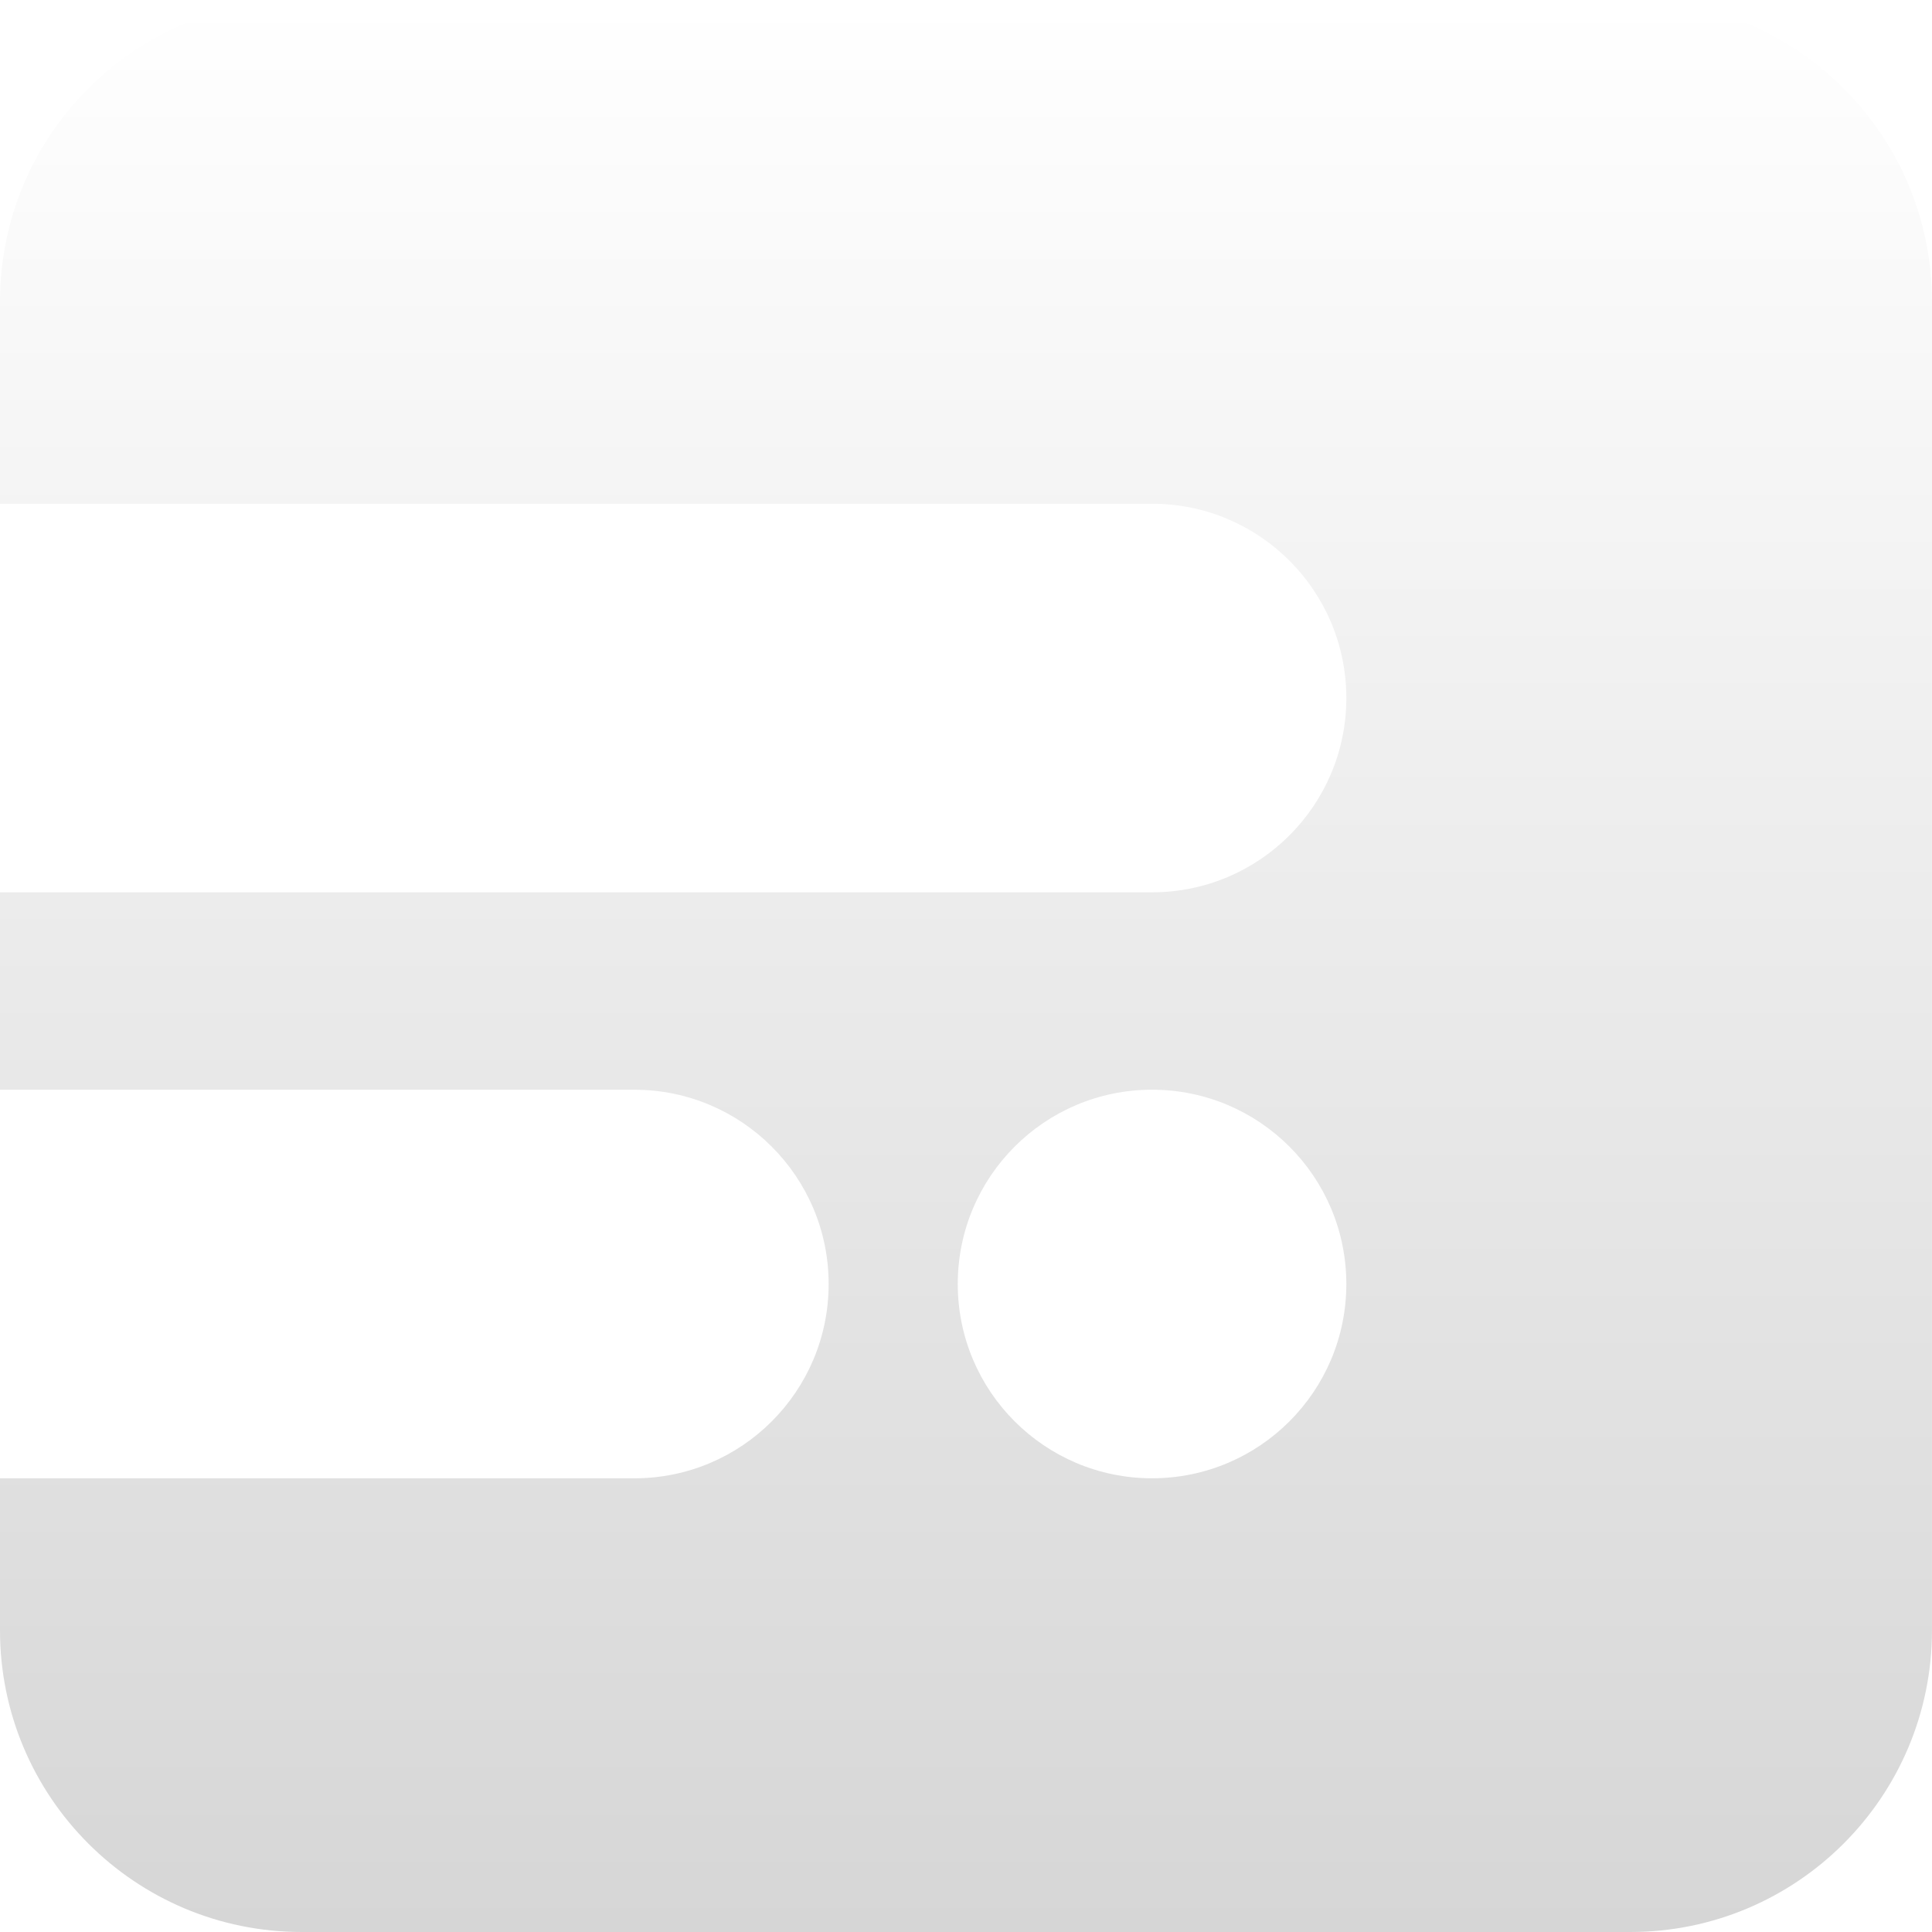
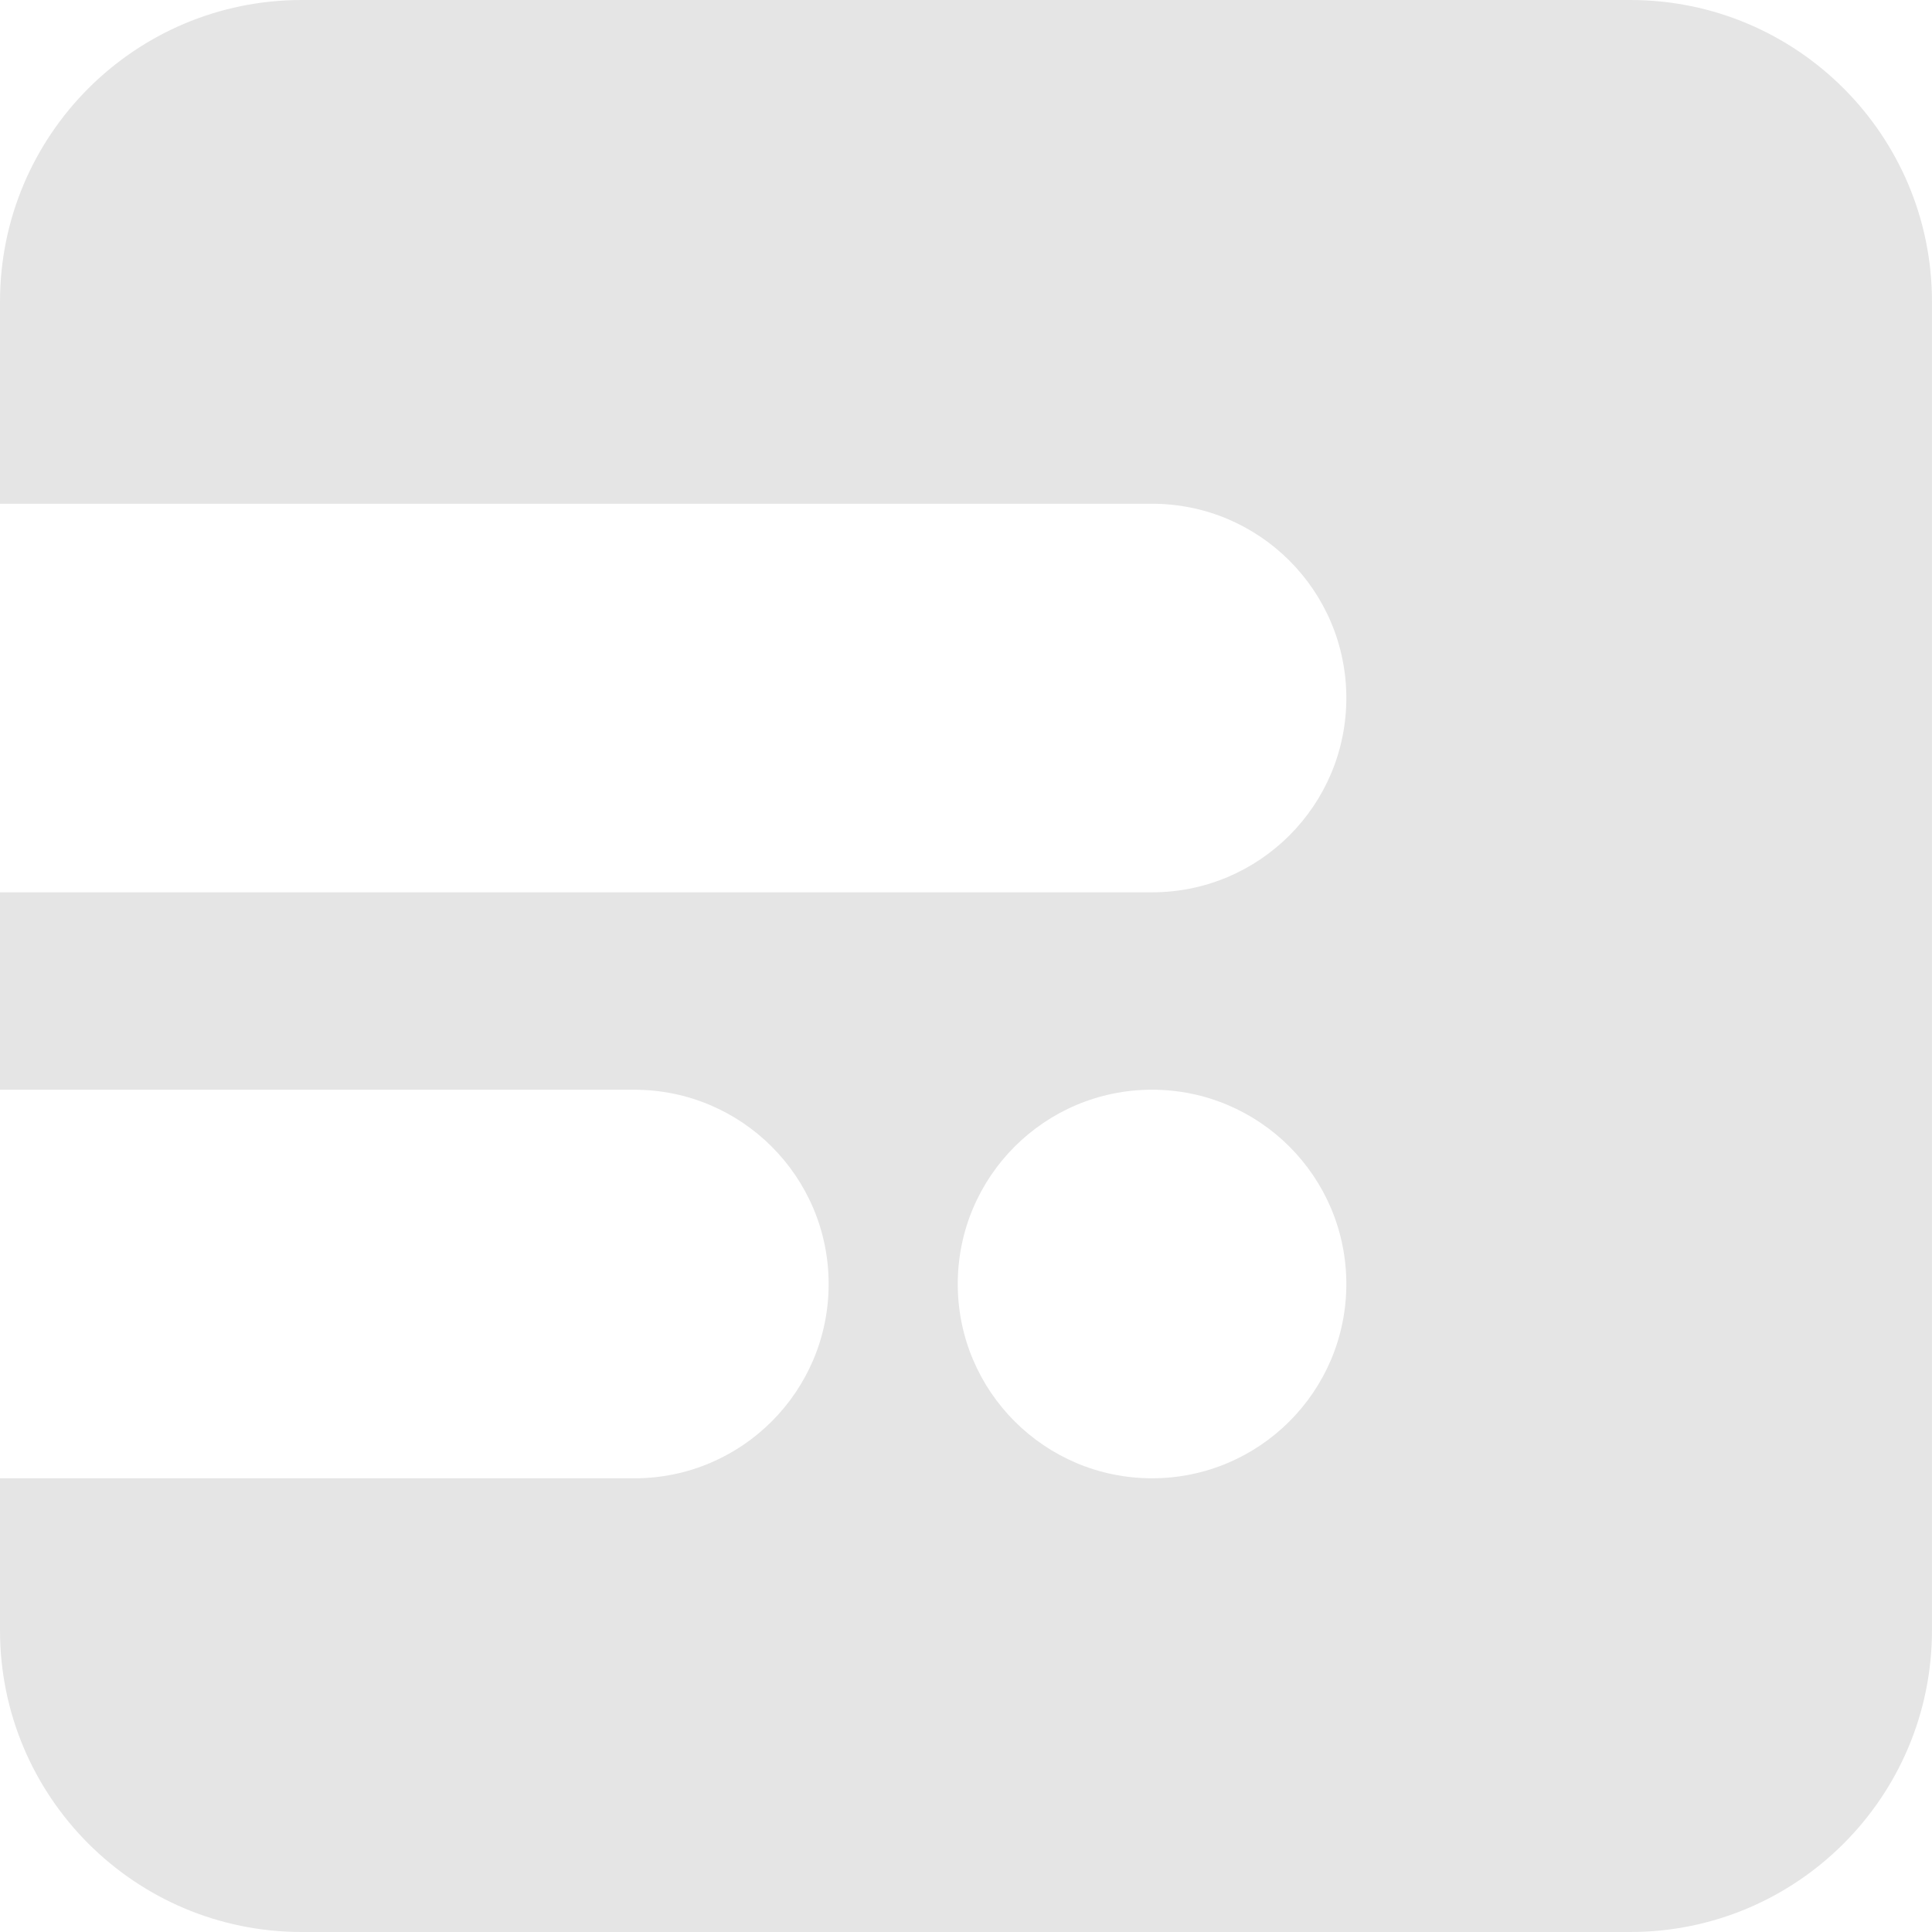
- <svg xmlns="http://www.w3.org/2000/svg" id="uuid-15d43fea-8f30-4fd1-854f-5ac303e8a416" data-name="图层 1" viewBox="0 0 646.86 646.86">
+ <svg xmlns="http://www.w3.org/2000/svg" id="uuid-e403a7fb-ade4-4cf9-9f49-7c829a859d9b" data-name="图层 1" viewBox="0 0 646.86 646.86">
  <defs>
    <style>
-       .uuid-f3935380-1875-457c-8d8b-05ee06398507 {
-         fill: url(#uuid-37fb101d-b02f-4cd3-8ea5-4547f0c9deeb);
+       .uuid-468baf92-b0e5-4b93-b20c-5df41fa87832 {
+         fill: url(#uuid-0491a4a2-c076-49b7-85c6-df0ba8de68a3);
      }
    </style>
-     <linearGradient id="uuid-37fb101d-b02f-4cd3-8ea5-4547f0c9deeb" data-name="未命名的渐变 27" x1="323.43" y1="646.86" x2="323.43" y2="0" gradientUnits="userSpaceOnUse">
-       <stop offset="0" stop-color="#d6d6d6" />
-       <stop offset="1" stop-color="#fff" />
+     <linearGradient id="uuid-0491a4a2-c076-49b7-85c6-df0ba8de68a3" data-name="未命名的渐变 23" x1="323.43" y1="646.86" x2="323.43" y2="0" gradientUnits="userSpaceOnUse">
+       <stop offset="0" stop-color="#E5E5E5" />
+       <stop offset="1" stop-color="#E5E5E5" />
    </linearGradient>
  </defs>
-   <path class="uuid-f3935380-1875-457c-8d8b-05ee06398507" d="M545.83,0H101.02C45.23,0,0,45.23,0,101.02v67.64h385.72c35.92,0,65.05,29.12,65.05,65.05h0c0,35.92-29.12,65.05-65.05,65.05H0v66.1h212.39c35.92,0,65.05,29.12,65.05,65.05h0c0,35.92-29.12,65.05-65.05,65.05H0v50.88C0,601.63,45.23,646.86,101.02,646.86h444.81c55.79,0,101.02-45.23,101.02-101.02V101.02C646.86,45.23,601.63,0,545.83,0ZM385.72,494.95c-35.92,0-65.05-29.12-65.05-65.05s29.12-65.05,65.05-65.05,65.05,29.12,65.05,65.05-29.12,65.05-65.05,65.05Z" />
+   <path class="uuid-468baf92-b0e5-4b93-b20c-5df41fa87832" d="M545.83,0H101.02C45.23,0,0,45.23,0,101.02v67.64h385.72c35.92,0,65.05,29.12,65.05,65.05h0c0,35.92-29.12,65.05-65.05,65.05H0v66.1h212.39c35.92,0,65.05,29.12,65.05,65.05h0c0,35.92-29.12,65.05-65.05,65.05H0v50.88C0,601.63,45.23,646.86,101.02,646.86h444.81c55.79,0,101.02-45.23,101.02-101.02V101.02C646.86,45.23,601.63,0,545.83,0ZM385.72,494.95c-35.92,0-65.05-29.12-65.05-65.05s29.12-65.05,65.05-65.05,65.05,29.12,65.05,65.05-29.12,65.05-65.05,65.05Z" />
</svg>
